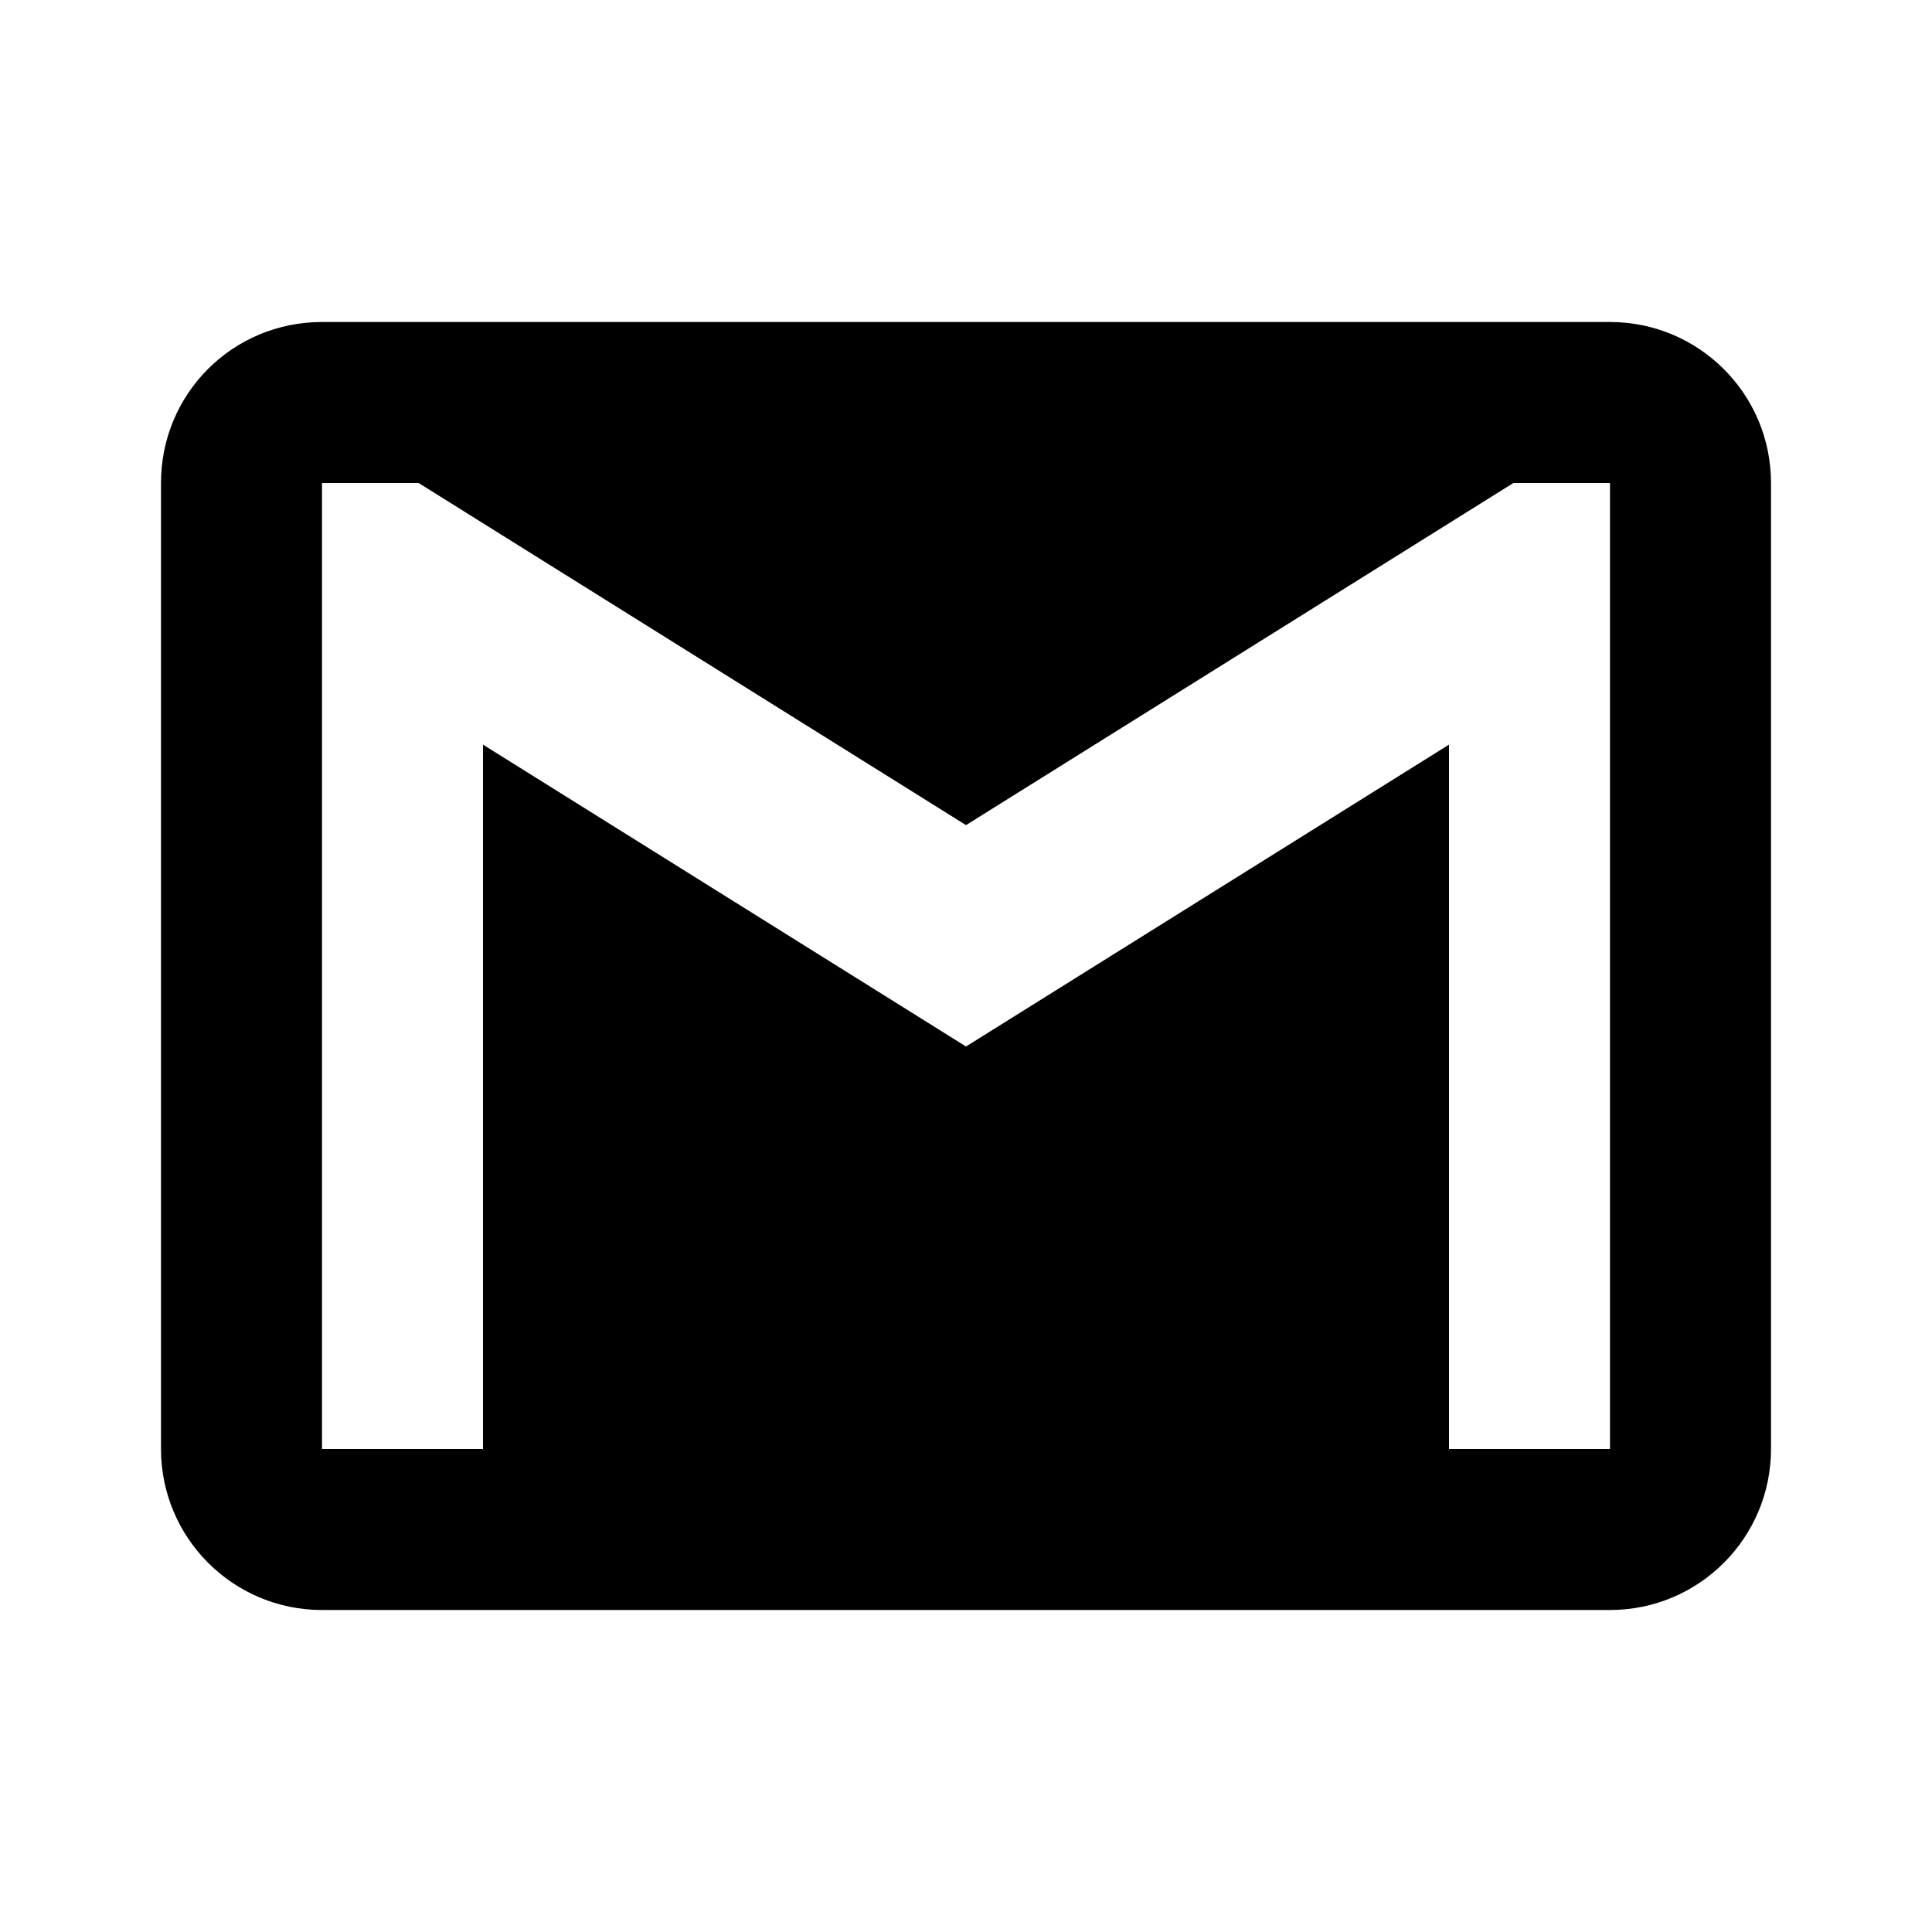
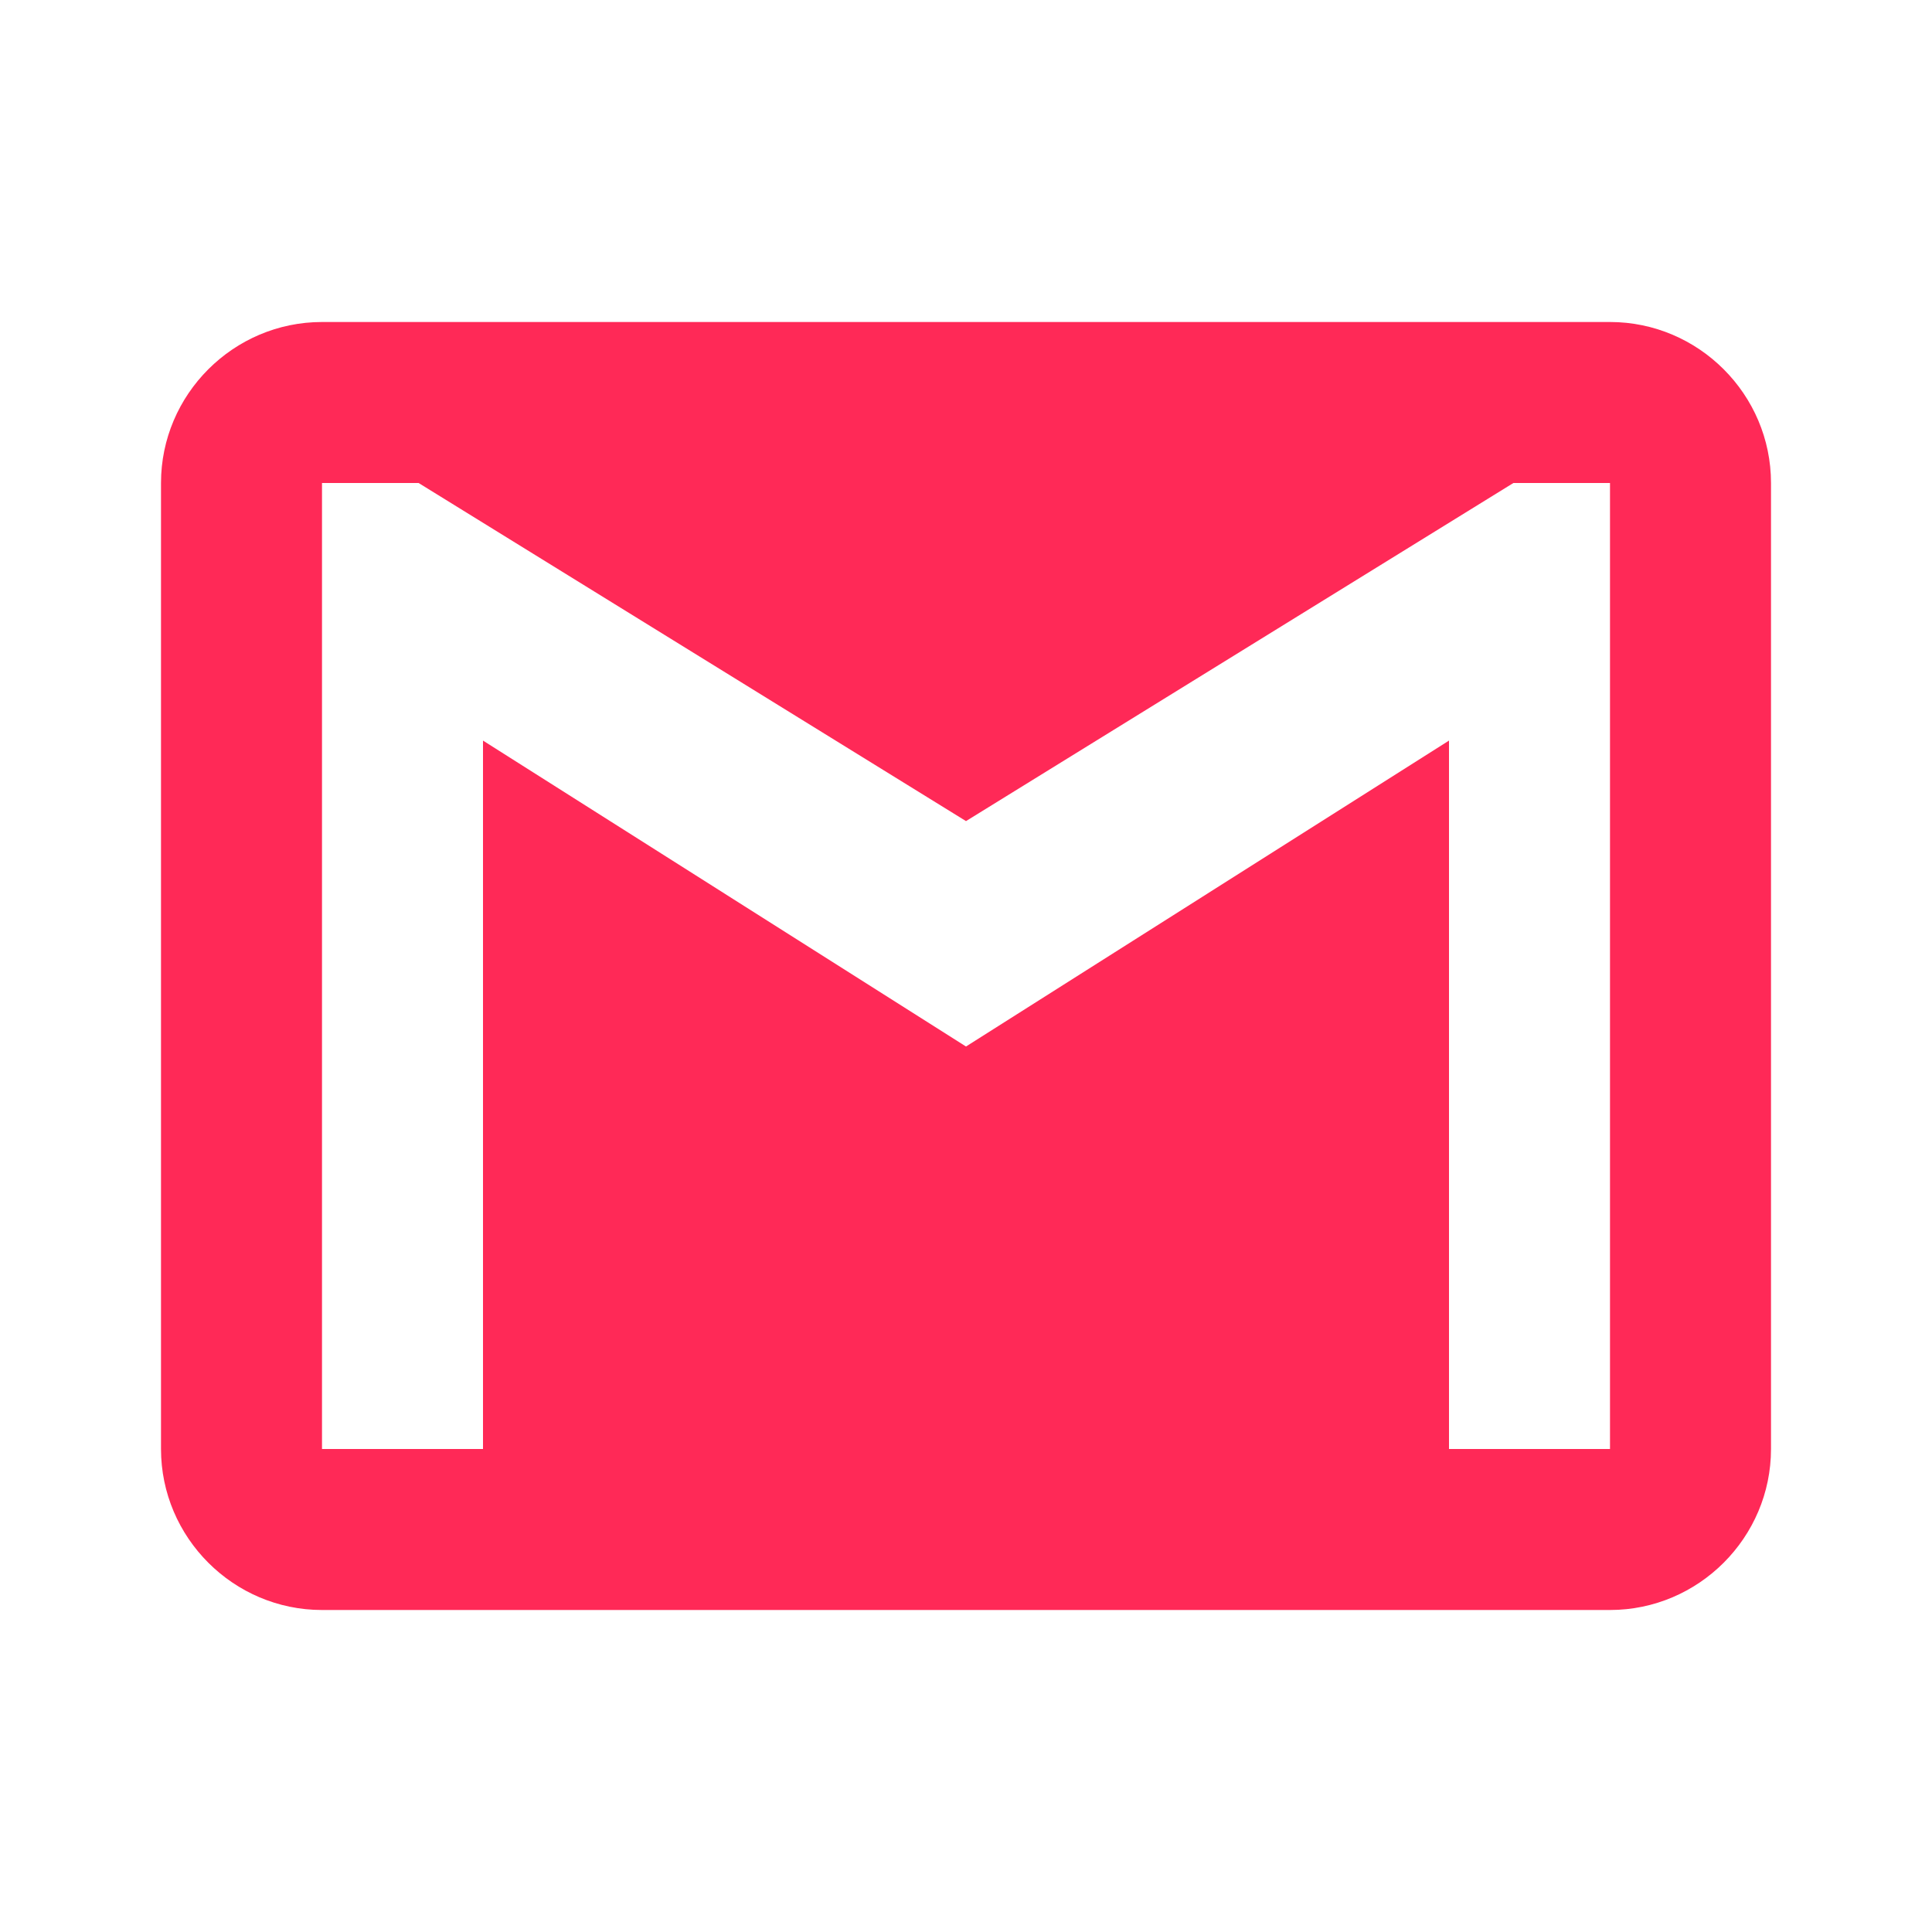
- <svg xmlns="http://www.w3.org/2000/svg" version="1.1" width="24" height="24" viewBox="0 0 24 24">
-   <path d="M20,18H18V9.25L12,13L6,9.25V18H4V6H5.2L12,10.25L18.8,6H20M20,4H4C2.89,4 2,4.89 2,6V18A2,2 0 0,0 4,20H20A2,2 0 0,0 22,18V6C22,4.89 21.1,4 20,4Z" />
+ <svg xmlns="http://www.w3.org/2000/svg" version="1.1" id="Calque_1" x="0px" y="0px" viewBox="0 0 24 24" style="enable-background:new 0 0 24 24;" xml:space="preserve">
+   <style type="text/css">
+ 	.st0{fill:#FF2957;}
+ </style>
+   <path class="st0" d="M20,18h-2V9.2L12,13L6,9.2V18H4V6h1.2l6.8,4.2L18.8,6H20 M20,4H4C2.9,4,2,4.9,2,6v12c0,1.1,0.9,2,2,2h16  c1.1,0,2-0.9,2-2V6C22,4.9,21.1,4,20,4z" />
</svg>
